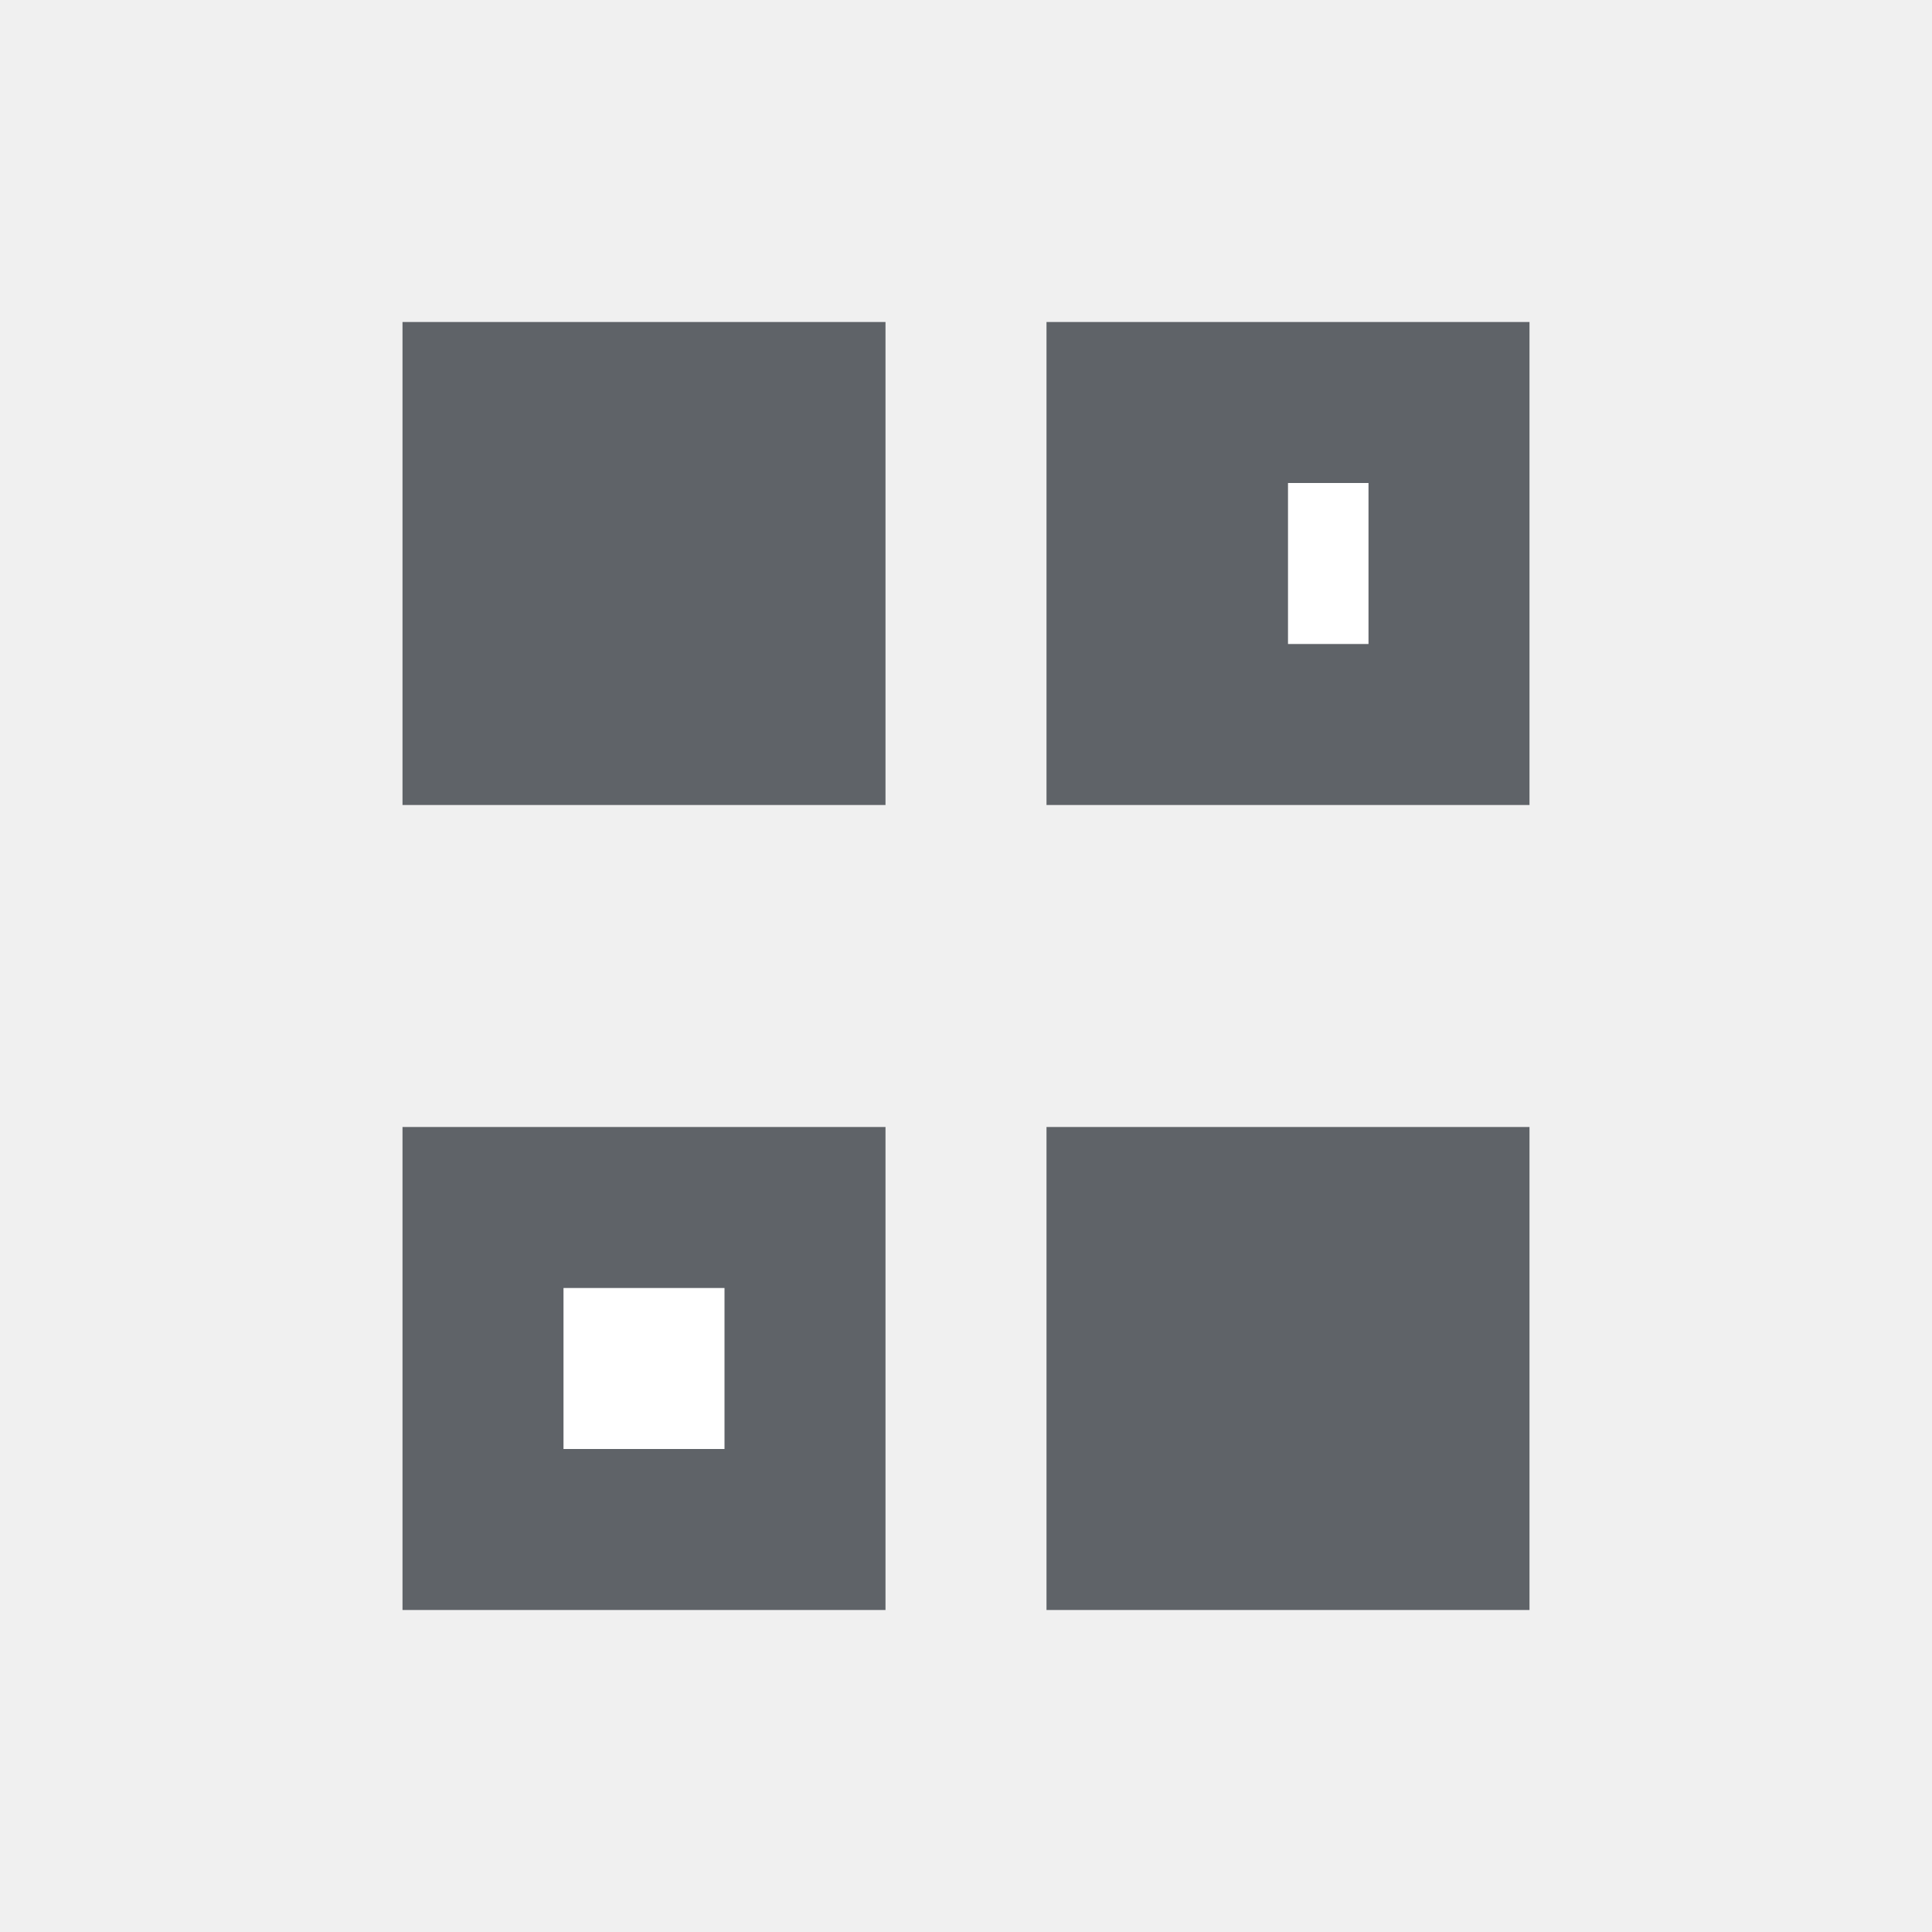
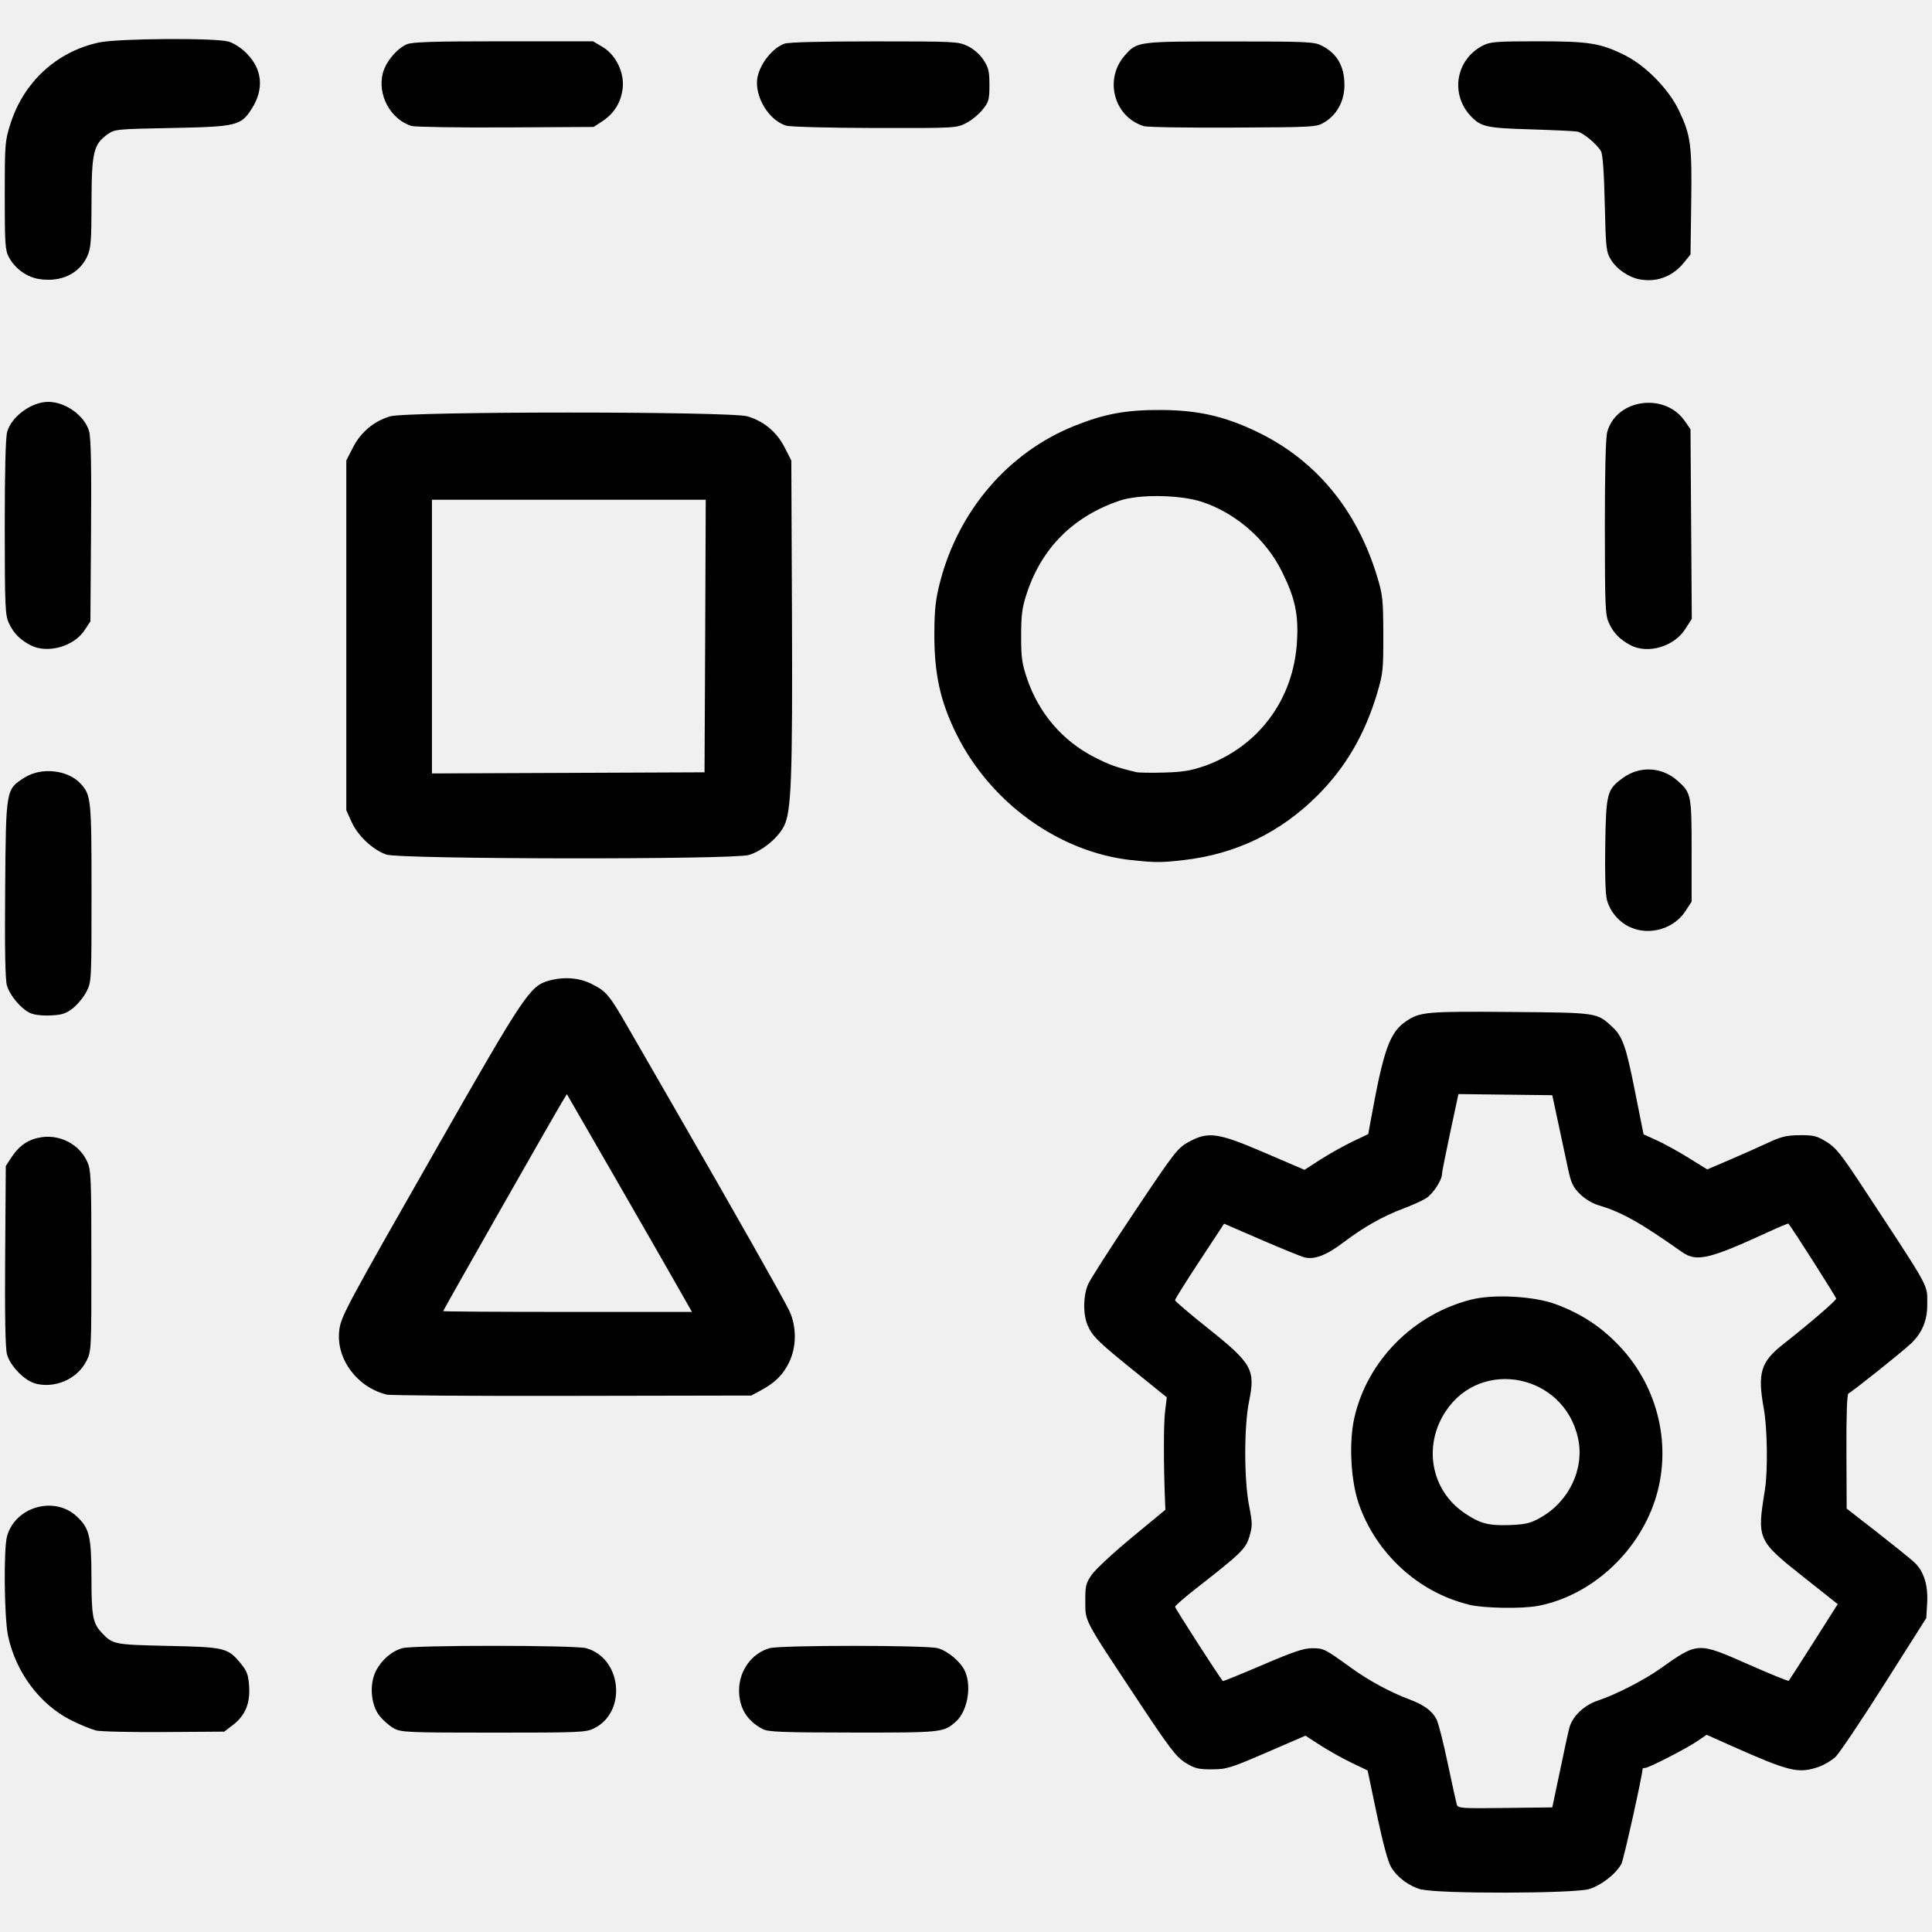
- <svg xmlns="http://www.w3.org/2000/svg" width="24" height="24" viewBox="0 0 24 24">
-   <g fill="#5F6368">
-     <path d="M5 4h6v6H5V4zm8 0h6v6h-6V4zM5 14h6v6H5v-6zm8 0h6v6h-6v-6z" />
-     <path d="M16 6h1v2h-1V6zM7 16h2v2H7v-2z" fill="#FFFFFF" />
+ <svg xmlns="http://www.w3.org/2000/svg" width="24" height="24" viewBox="0 0 24 24" version="1.1" id="svg1" xml:space="preserve">
+   <defs id="defs1" />
+   <g id="layer1">
+     <path style="fill:#000000;stroke-width:0.028" d="m 17.664,23.475 c -0.156,-0.042 -0.301,-0.147 -0.382,-0.279 -0.039,-0.063 -0.102,-0.296 -0.177,-0.65 l -0.116,-0.553 -0.201,-0.096 C 16.678,21.844 16.504,21.747 16.402,21.681 l -0.185,-0.12 -0.483,0.209 c -0.449,0.194 -0.497,0.209 -0.679,0.209 -0.17,7.28e-4 -0.213,-0.01 -0.329,-0.082 -0.116,-0.072 -0.196,-0.177 -0.627,-0.829 -0.642,-0.97 -0.616,-0.921 -0.617,-1.179 -7.28e-4,-0.192 0.007,-0.223 0.083,-0.331 0.046,-0.065 0.27,-0.273 0.498,-0.461 l 0.414,-0.342 -0.005,-0.116 c -0.018,-0.441 -0.018,-0.945 2.77e-4,-1.099 l 0.022,-0.182 -0.396,-0.32 C 13.636,16.665 13.567,16.597 13.509,16.458 c -0.058,-0.139 -0.053,-0.369 0.01,-0.509 0.029,-0.063 0.288,-0.468 0.577,-0.899 0.496,-0.742 0.533,-0.789 0.671,-0.865 0.243,-0.132 0.361,-0.116 0.946,0.136 l 0.492,0.211 0.199,-0.128 c 0.109,-0.07 0.288,-0.17 0.396,-0.222 l 0.197,-0.094 0.029,-0.16 c 0.163,-0.898 0.236,-1.104 0.446,-1.245 0.167,-0.113 0.261,-0.121 1.295,-0.112 1.081,0.009 1.069,0.007 1.26,0.184 0.129,0.12 0.172,0.24 0.283,0.801 l 0.107,0.535 0.167,0.076 c 0.092,0.042 0.27,0.14 0.395,0.218 l 0.229,0.142 0.283,-0.121 c 0.155,-0.067 0.37,-0.162 0.476,-0.212 0.159,-0.074 0.228,-0.091 0.389,-0.092 0.171,-0.002 0.213,0.009 0.332,0.081 0.116,0.071 0.181,0.152 0.445,0.553 0.865,1.316 0.806,1.209 0.808,1.465 0.002,0.204 -0.065,0.362 -0.21,0.496 -0.124,0.115 -0.729,0.597 -0.769,0.613 -0.018,0.007 -0.027,0.271 -0.025,0.721 l 0.003,0.709 0.384,0.299 c 0.211,0.165 0.418,0.332 0.46,0.372 0.116,0.112 0.168,0.28 0.156,0.5 l -0.011,0.189 -0.522,0.823 c -0.287,0.453 -0.56,0.86 -0.608,0.904 -0.047,0.044 -0.141,0.099 -0.208,0.122 -0.251,0.086 -0.359,0.06 -1.077,-0.259 l -0.314,-0.14 -0.114,0.078 c -0.135,0.093 -0.605,0.334 -0.65,0.334 -0.017,0 -0.031,0.005 -0.031,0.01 0,0.072 -0.234,1.124 -0.262,1.178 -0.065,0.126 -0.251,0.271 -0.404,0.317 -0.19,0.056 -1.868,0.06 -2.075,0.004 z m 1.713,-1.468 c 0.05,-0.243 0.103,-0.489 0.119,-0.546 0.039,-0.144 0.186,-0.282 0.362,-0.339 0.205,-0.067 0.559,-0.248 0.751,-0.383 0.491,-0.346 0.47,-0.345 1.125,-0.057 0.261,0.115 0.48,0.204 0.486,0.198 0.006,-0.006 0.145,-0.223 0.31,-0.482 L 22.829,19.927 22.405,19.591 c -0.575,-0.456 -0.58,-0.468 -0.481,-1.081 0.038,-0.235 0.031,-0.764 -0.013,-1.009 -0.081,-0.45 -0.04,-0.583 0.247,-0.808 0.315,-0.247 0.652,-0.537 0.652,-0.561 0,-0.018 -0.552,-0.886 -0.594,-0.932 -0.004,-0.004 -0.117,0.043 -0.253,0.106 -0.735,0.338 -0.888,0.374 -1.07,0.246 -0.526,-0.371 -0.751,-0.496 -1.042,-0.582 -0.071,-0.021 -0.167,-0.08 -0.226,-0.139 -0.084,-0.084 -0.109,-0.137 -0.145,-0.305 -0.024,-0.112 -0.077,-0.365 -0.12,-0.562 l -0.077,-0.359 -0.583,-0.007 -0.583,-0.007 -0.102,0.477 c -0.056,0.263 -0.102,0.493 -0.102,0.513 0.002,0.077 -0.113,0.252 -0.199,0.305 -0.05,0.031 -0.177,0.088 -0.284,0.128 -0.252,0.095 -0.488,0.228 -0.736,0.416 -0.214,0.162 -0.362,0.22 -0.487,0.19 -0.042,-0.01 -0.285,-0.109 -0.539,-0.219 l -0.462,-0.2 -0.305,0.464 c -0.168,0.255 -0.305,0.474 -0.304,0.487 7.28e-4,0.013 0.188,0.173 0.417,0.355 0.539,0.43 0.583,0.508 0.502,0.903 -0.063,0.308 -0.063,0.97 0.001,1.297 0.042,0.215 0.042,0.25 0.004,0.379 -0.046,0.154 -0.099,0.206 -0.657,0.642 -0.146,0.114 -0.266,0.218 -0.267,0.232 -7.27e-4,0.018 0.541,0.86 0.594,0.923 0.004,0.004 0.225,-0.086 0.492,-0.2 0.382,-0.164 0.514,-0.209 0.619,-0.208 0.142,1.67e-4 0.153,0.006 0.483,0.244 0.218,0.158 0.486,0.303 0.727,0.393 0.178,0.067 0.279,0.141 0.334,0.248 0.022,0.043 0.085,0.288 0.138,0.544 0.054,0.256 0.105,0.487 0.113,0.514 0.014,0.045 0.061,0.048 0.601,0.041 l 0.585,-0.007 z m -1.133,-2.075 c -0.623,-0.151 -1.148,-0.632 -1.364,-1.249 -0.1,-0.286 -0.125,-0.759 -0.057,-1.065 0.158,-0.71 0.732,-1.292 1.453,-1.474 0.278,-0.07 0.78,-0.043 1.049,0.057 0.32,0.119 0.567,0.281 0.795,0.523 0.488,0.517 0.656,1.26 0.436,1.921 -0.219,0.657 -0.801,1.18 -1.451,1.304 -0.202,0.038 -0.673,0.03 -0.86,-0.015 z m 0.885,-1.076 c 0.361,-0.196 0.559,-0.613 0.473,-0.995 -0.177,-0.79 -1.2,-0.997 -1.642,-0.331 -0.284,0.428 -0.186,0.977 0.226,1.261 0.193,0.133 0.301,0.163 0.562,0.154 0.198,-0.007 0.258,-0.021 0.382,-0.088 z M 1.185,21.494 C 1.129,21.48 0.992,21.424 0.881,21.368 0.494,21.173 0.195,20.772 0.1,20.321 0.052,20.093 0.044,19.243 0.087,19.085 c 0.102,-0.368 0.588,-0.507 0.866,-0.248 0.158,0.147 0.182,0.248 0.183,0.757 7.278e-4,0.491 0.016,0.571 0.134,0.695 0.131,0.138 0.151,0.142 0.821,0.157 0.712,0.015 0.741,0.023 0.908,0.229 0.07,0.086 0.087,0.135 0.096,0.279 0.013,0.211 -0.051,0.36 -0.207,0.479 l -0.102,0.078 -0.749,0.005 c -0.412,0.003 -0.795,-0.006 -0.852,-0.02 z m 3.711,-0.022 c -0.053,-0.028 -0.133,-0.097 -0.178,-0.153 -0.112,-0.138 -0.133,-0.394 -0.048,-0.562 0.071,-0.139 0.196,-0.246 0.33,-0.283 0.139,-0.039 2.141,-0.038 2.281,3.63e-4 0.441,0.122 0.51,0.786 0.104,0.993 -0.105,0.053 -0.16,0.056 -1.251,0.056 -1.059,0 -1.149,-0.004 -1.238,-0.051 z m 4.575,0.005 C 9.278,21.375 9.181,21.215 9.181,20.998 c 0,-0.244 0.158,-0.462 0.381,-0.524 0.139,-0.038 1.948,-0.038 2.087,3.64e-4 0.13,0.036 0.293,0.176 0.342,0.294 0.081,0.195 0.024,0.495 -0.119,0.62 -0.152,0.133 -0.165,0.135 -1.273,0.134 -0.899,-0.001 -1.057,-0.007 -1.128,-0.045 z M 4.8,17.323 C 4.431,17.231 4.17,16.874 4.215,16.522 c 0.022,-0.171 0.078,-0.275 1.231,-2.297 1.069,-1.874 1.139,-1.978 1.373,-2.043 0.185,-0.051 0.374,-0.037 0.527,0.039 0.185,0.092 0.221,0.135 0.454,0.539 0.11,0.19 0.361,0.625 0.558,0.968 0.738,1.279 1.386,2.423 1.448,2.557 0.092,0.197 0.09,0.451 -0.006,0.644 -0.077,0.154 -0.175,0.25 -0.354,0.346 l -0.114,0.061 -2.225,0.004 c -1.224,0.003 -2.263,-0.005 -2.308,-0.016 z M 8.412,15.974 C 8.311,15.795 7.961,15.186 7.635,14.62 l -0.593,-1.028 -0.054,0.088 c -0.092,0.15 -1.483,2.596 -1.483,2.607 0,0.006 0.696,0.01 1.546,0.01 H 8.596 Z M 0.424,17.181 C 0.295,17.142 0.123,16.96 0.087,16.825 0.066,16.75 0.059,16.344 0.064,15.598 l 0.008,-1.114 0.077,-0.117 c 0.092,-0.139 0.211,-0.217 0.366,-0.24 0.236,-0.035 0.472,0.09 0.569,0.305 0.047,0.102 0.051,0.205 0.051,1.232 7.278e-4,1.108 -1.092e-4,1.122 -0.062,1.244 -0.116,0.229 -0.403,0.349 -0.651,0.274 z M 0.376,12.585 C 0.262,12.533 0.123,12.368 0.086,12.242 0.065,12.172 0.058,11.785 0.064,11.046 0.074,9.798 0.072,9.807 0.304,9.66 0.515,9.526 0.847,9.563 1.004,9.738 1.132,9.878 1.137,9.932 1.137,11.094 c 0,1.087 -7.278e-4,1.102 -0.062,1.223 -0.034,0.067 -0.109,0.159 -0.167,0.205 -0.087,0.069 -0.134,0.085 -0.276,0.092 -0.104,0.005 -0.205,-0.006 -0.255,-0.029 z M 20.252,11.519 c -0.14,-0.064 -0.251,-0.193 -0.29,-0.34 -0.019,-0.07 -0.027,-0.327 -0.021,-0.683 0.01,-0.645 0.022,-0.689 0.219,-0.832 0.209,-0.152 0.481,-0.139 0.676,0.032 0.173,0.152 0.178,0.174 0.178,0.872 v 0.632 l -0.076,0.117 c -0.144,0.222 -0.446,0.31 -0.686,0.201 z M 14.047,10.684 C 13.152,10.582 12.307,9.973 11.884,9.125 11.679,8.713 11.603,8.364 11.607,7.853 11.609,7.564 11.623,7.441 11.679,7.225 c 0.231,-0.887 0.849,-1.605 1.664,-1.933 0.38,-0.153 0.651,-0.202 1.091,-0.199 0.45,0.004 0.773,0.077 1.169,0.265 0.735,0.349 1.25,0.967 1.504,1.803 0.069,0.228 0.076,0.288 0.077,0.719 0.001,0.437 -0.004,0.488 -0.076,0.73 -0.153,0.513 -0.392,0.923 -0.743,1.273 -0.462,0.461 -1.018,0.729 -1.667,0.802 -0.28,0.032 -0.355,0.031 -0.65,-0.002 z m 0.907,-1.165 C 15.633,9.279 16.072,8.689 16.112,7.964 16.131,7.63 16.088,7.431 15.928,7.107 15.73,6.702 15.352,6.372 14.93,6.234 c -0.27,-0.089 -0.783,-0.096 -1.021,-0.015 -0.57,0.193 -0.961,0.58 -1.149,1.137 -0.063,0.188 -0.074,0.268 -0.075,0.538 -7.28e-4,0.274 0.01,0.348 0.074,0.538 0.146,0.428 0.44,0.772 0.836,0.974 0.19,0.097 0.271,0.126 0.521,0.186 0.03,0.007 0.186,0.01 0.346,0.005 0.227,-0.006 0.335,-0.024 0.492,-0.079 z M 4.795,10.614 C 4.629,10.555 4.445,10.382 4.368,10.211 L 4.302,10.065 V 7.892 5.72 L 4.385,5.558 C 4.484,5.366 4.643,5.233 4.847,5.172 c 0.213,-0.063 4.225,-0.063 4.438,0 0.205,0.061 0.364,0.194 0.462,0.386 l 0.083,0.163 0.008,1.896 c 0.008,2.054 -0.007,2.466 -0.1,2.648 -0.075,0.146 -0.27,0.306 -0.436,0.356 -0.197,0.059 -4.339,0.054 -4.508,-0.006 z M 8.76,7.901 8.767,6.208 H 7.067 5.366 v 1.7 1.7 l 1.693,-0.007 1.693,-0.007 z M 0.377,8.014 C 0.248,7.947 0.167,7.863 0.111,7.742 0.064,7.641 0.06,7.543 0.059,6.554 0.059,5.85 0.069,5.437 0.089,5.365 0.142,5.174 0.393,4.991 0.601,4.992 0.815,4.993 1.053,5.165 1.107,5.358 1.13,5.442 1.137,5.796 1.131,6.597 L 1.123,7.719 1.049,7.831 C 0.914,8.034 0.585,8.124 0.377,8.014 Z m 19.877,0 C 20.125,7.947 20.043,7.863 19.988,7.742 19.941,7.641 19.937,7.543 19.936,6.554 19.936,5.85 19.946,5.437 19.966,5.365 20.08,4.954 20.683,4.871 20.931,5.233 l 0.069,0.1 0.008,1.177 0.008,1.177 -0.081,0.127 C 20.796,8.033 20.47,8.129 20.253,8.014 Z M 0.49,3.467 C 0.334,3.444 0.187,3.338 0.11,3.194 0.064,3.109 0.059,3.029 0.059,2.429 c 0,-0.638 0.003,-0.68 0.07,-0.889 0.165,-0.523 0.579,-0.902 1.105,-1.013 0.239,-0.05 1.432,-0.058 1.603,-0.011 0.065,0.018 0.158,0.078 0.225,0.145 0.197,0.197 0.221,0.444 0.067,0.687 -0.136,0.214 -0.187,0.226 -0.997,0.242 -0.689,0.013 -0.707,0.015 -0.798,0.08 C 1.161,1.795 1.138,1.894 1.137,2.517 1.136,2.997 1.129,3.085 1.084,3.184 0.986,3.399 0.759,3.508 0.49,3.467 Z M 20.375,3.472 C 20.234,3.446 20.087,3.347 20.013,3.228 19.953,3.132 19.948,3.091 19.935,2.531 19.926,2.14 19.91,1.917 19.888,1.878 19.839,1.792 19.667,1.649 19.596,1.635 19.562,1.628 19.301,1.616 19.016,1.607 18.469,1.591 18.399,1.576 18.274,1.446 18.011,1.172 18.083,0.739 18.421,0.566 c 0.091,-0.047 0.167,-0.053 0.678,-0.053 0.641,0 0.782,0.022 1.085,0.173 0.259,0.128 0.546,0.422 0.672,0.686 0.148,0.311 0.163,0.428 0.153,1.149 l -0.009,0.64 -0.084,0.104 c -0.136,0.168 -0.335,0.244 -0.54,0.206 z M 5.112,1.565 C 4.85,1.483 4.684,1.175 4.757,0.904 4.795,0.765 4.932,0.602 5.054,0.55 5.124,0.521 5.384,0.513 6.255,0.513 H 7.366 L 7.484,0.582 C 7.65,0.68 7.758,0.901 7.735,1.097 7.714,1.271 7.631,1.408 7.487,1.503 L 7.375,1.577 6.281,1.583 C 5.679,1.586 5.153,1.577 5.112,1.565 Z m 4.656,-0.004 C 9.573,1.504 9.402,1.253 9.403,1.025 9.404,0.845 9.572,0.607 9.743,0.543 c 0.05,-0.019 0.45,-0.029 1.118,-0.029 1.003,0 1.044,0.002 1.161,0.059 0.073,0.035 0.151,0.103 0.195,0.171 0.063,0.096 0.074,0.141 0.074,0.312 0,0.181 -0.008,0.21 -0.085,0.306 -0.046,0.058 -0.139,0.134 -0.206,0.168 -0.12,0.061 -0.136,0.062 -1.132,0.06 -0.556,-0.001 -1.051,-0.014 -1.101,-0.029 z m 4.439,0.005 c -0.369,-0.114 -0.494,-0.582 -0.235,-0.876 0.153,-0.175 0.157,-0.175 1.306,-0.175 0.965,0 1.046,0.004 1.141,0.052 0.191,0.097 0.282,0.256 0.282,0.49 0,0.194 -0.089,0.363 -0.242,0.458 -0.104,0.064 -0.106,0.065 -1.141,0.07 -0.57,0.003 -1.07,-0.005 -1.112,-0.018 z" id="path1" />
  </g>
</svg>
